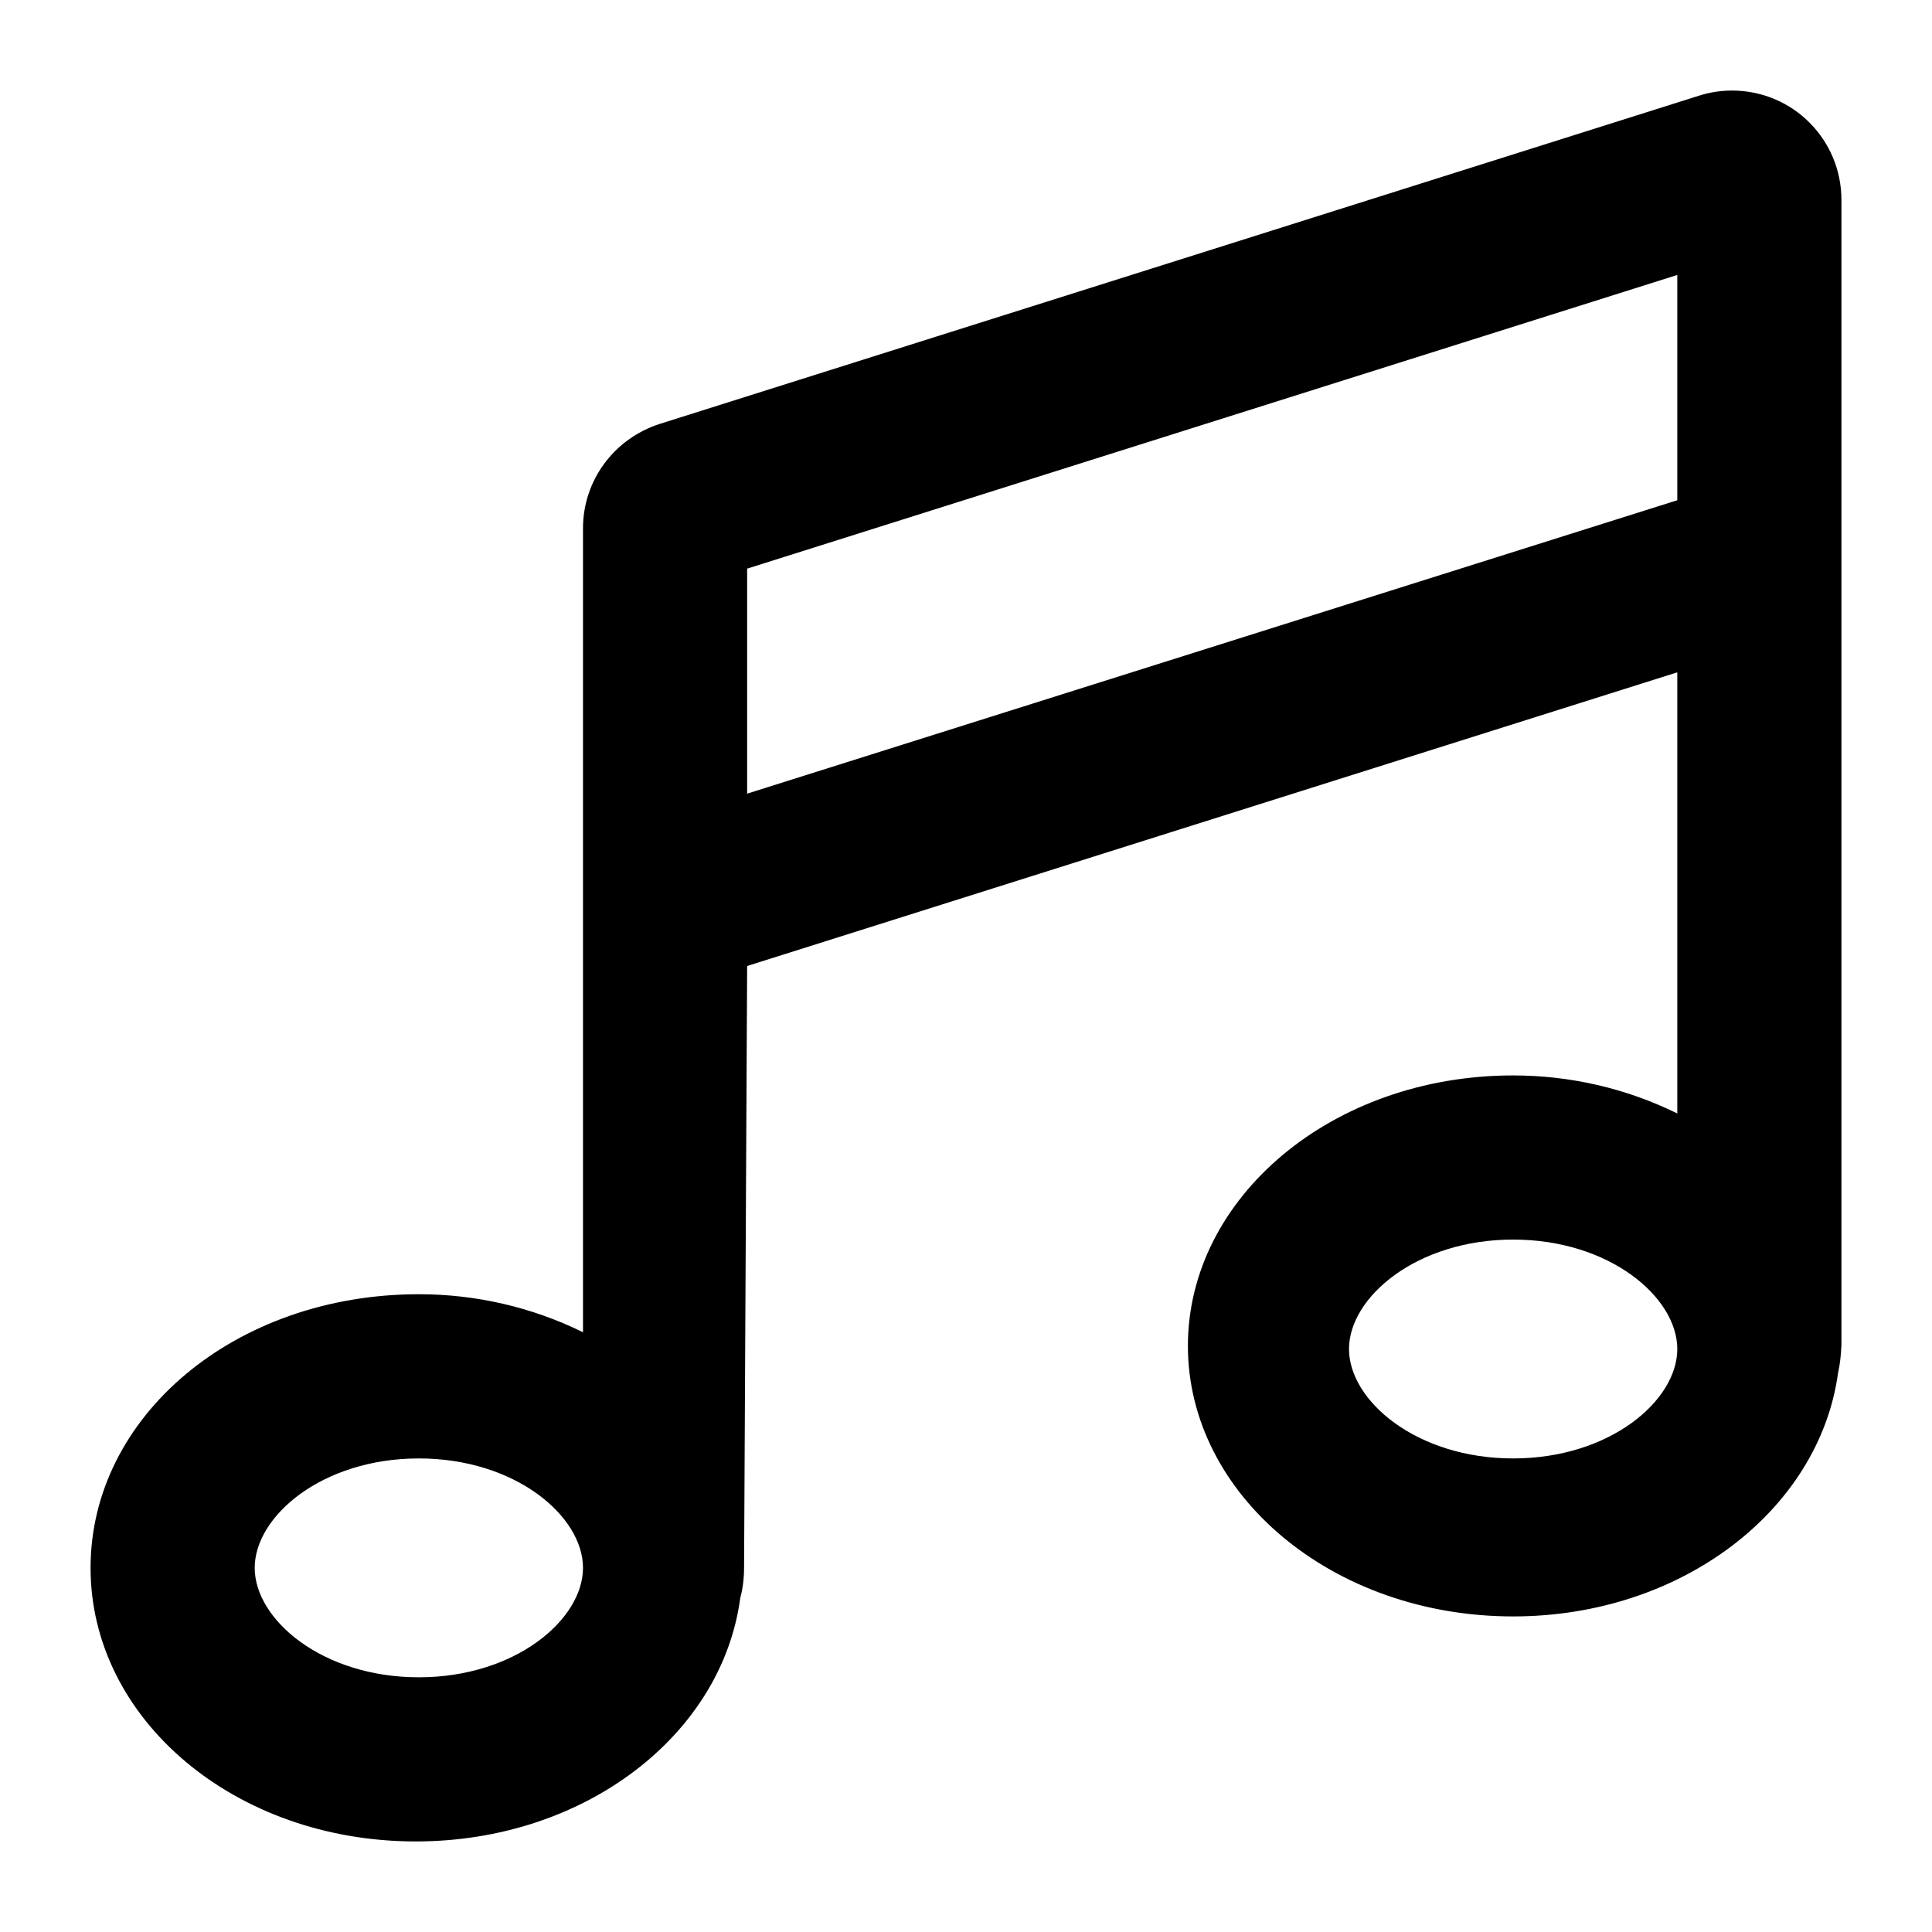
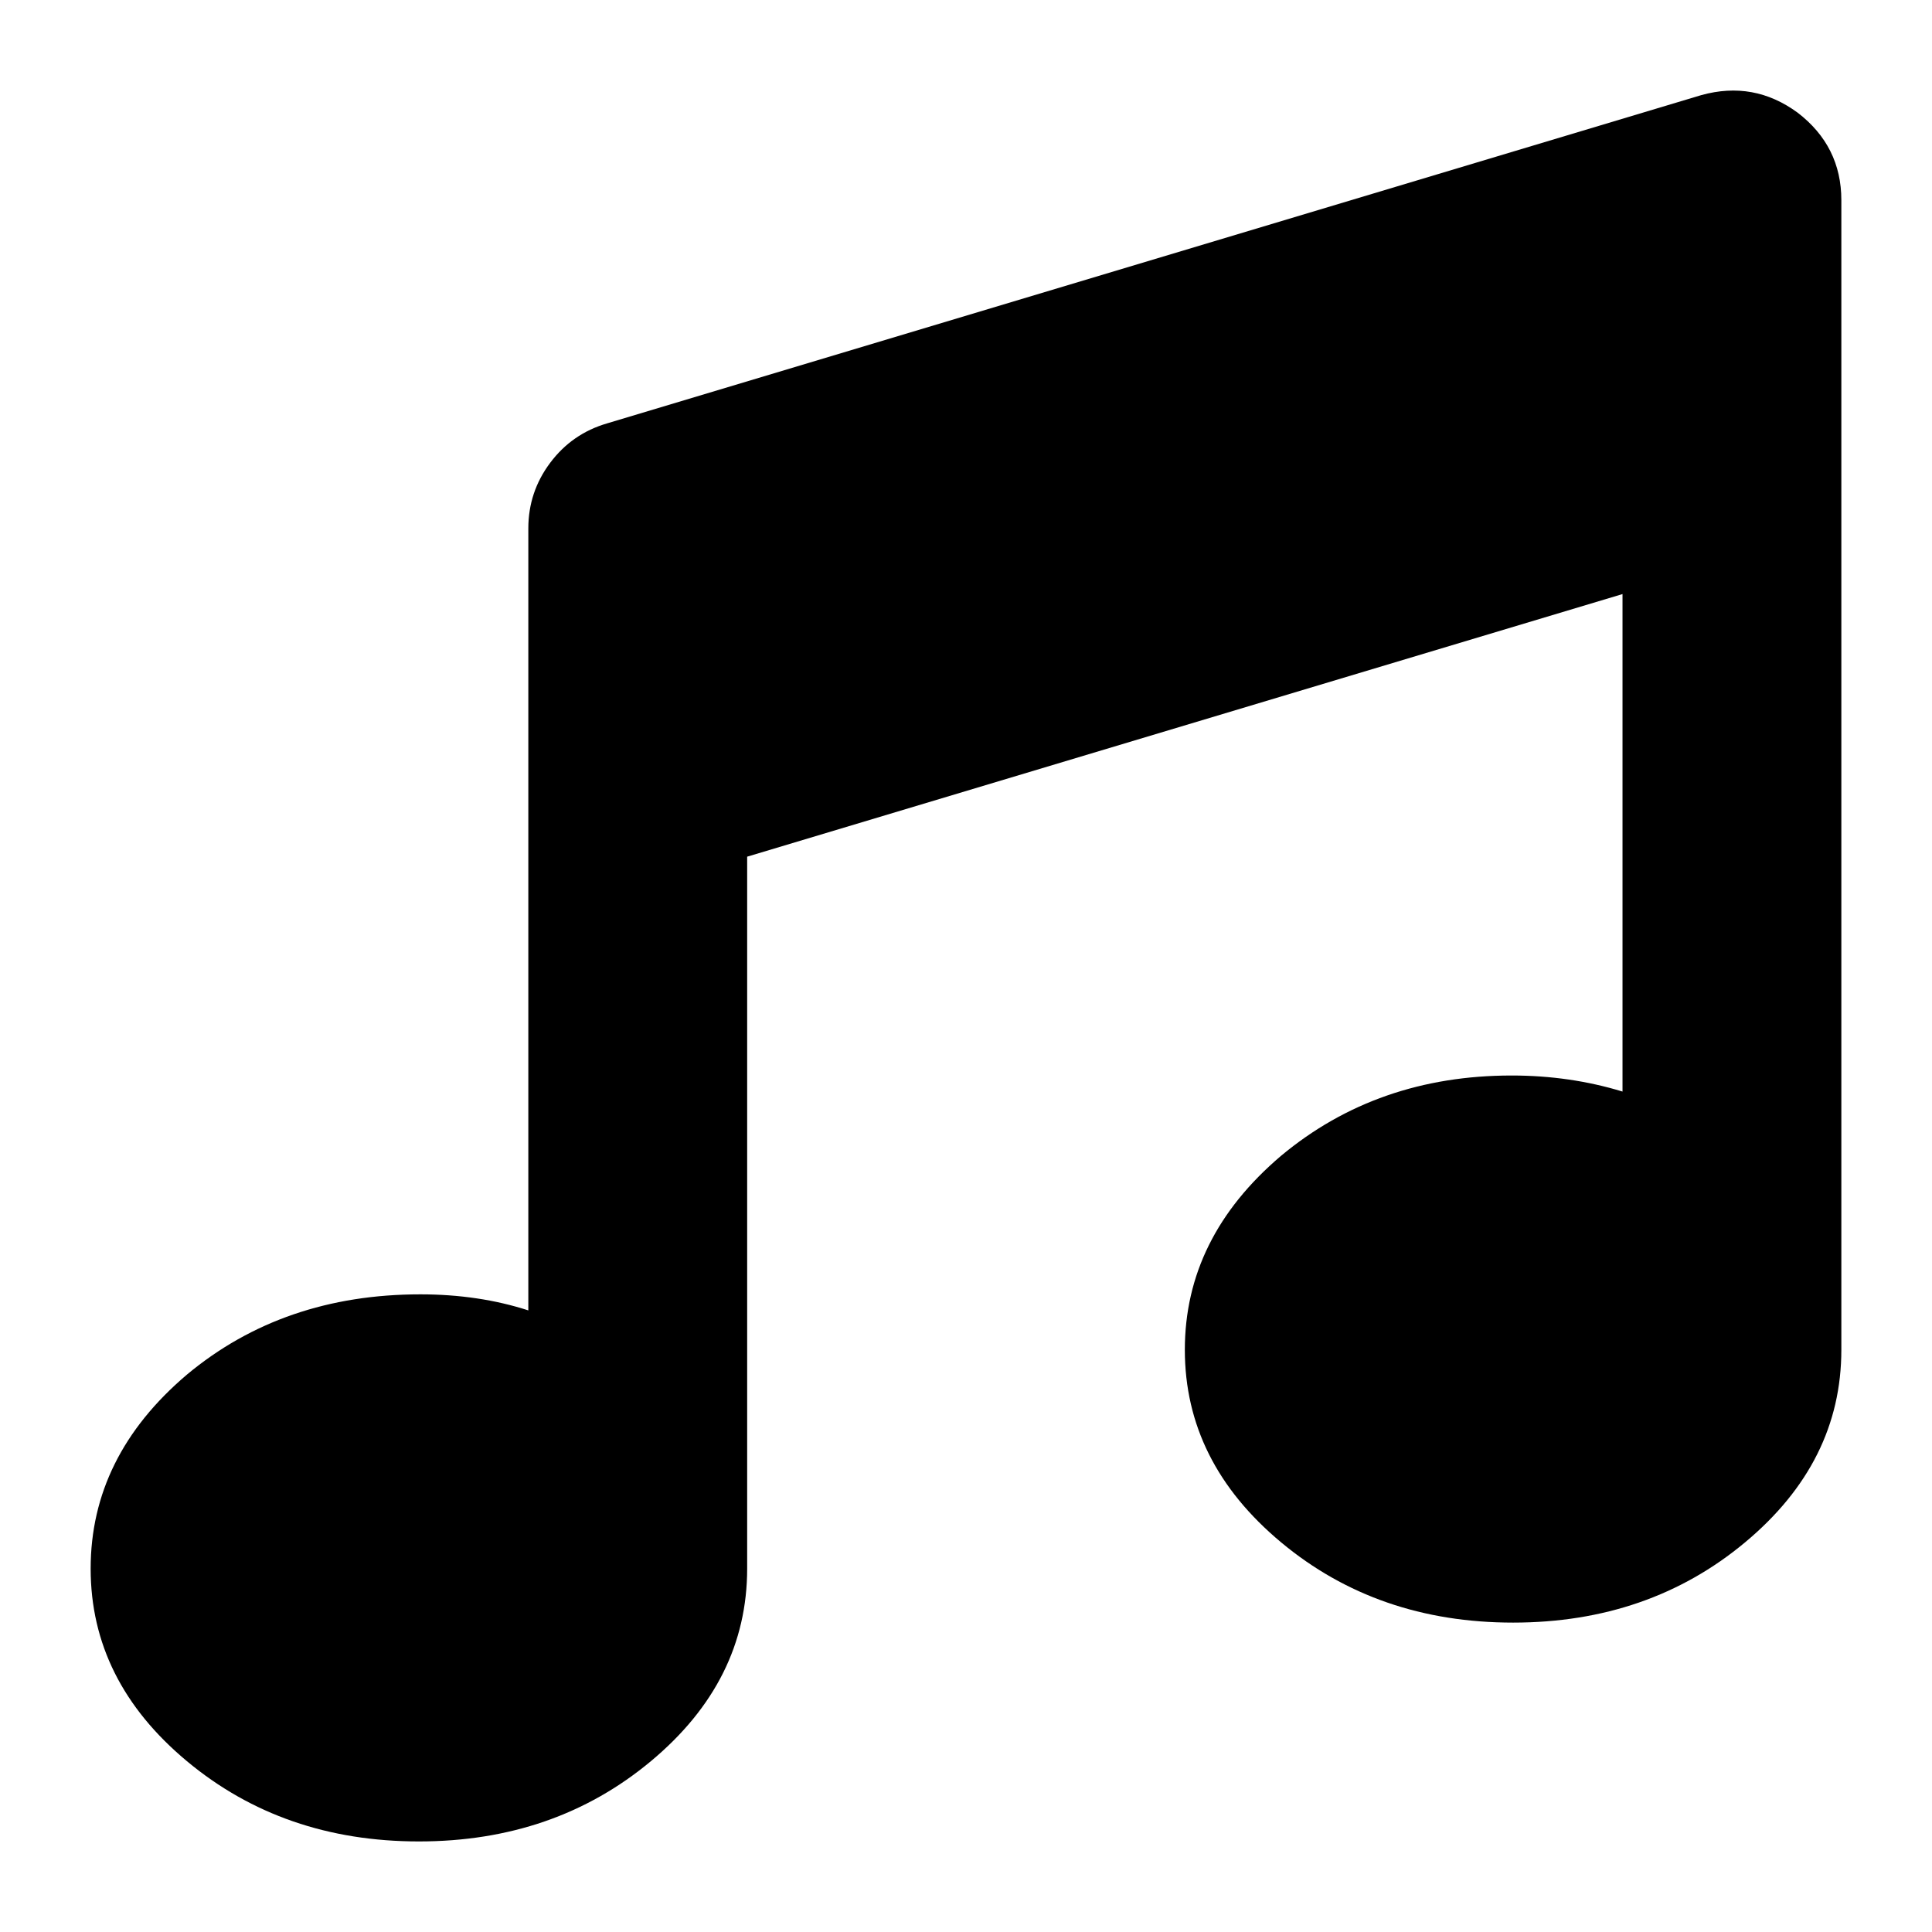
<svg xmlns="http://www.w3.org/2000/svg" viewBox="0 0 1024 1024" role="img">
-   <path fill="currentColor" d="M918 48C912.109 48 906.219 48.887 900.555 50.701L349.555 224.719C325.494 232.512 309 254.625 309 280V706.119C281.813 692.752 252.124 685.964 222 685.964C124.306 686 48.0 750.887 48.0 831C48.0 911.113 124.306 976 220.369 976C309.87 976 382.588 919.595 392.339 847.077C393.698 842.092 394.374 836.292 394.374 831.082L396 512L889 356.342V590.155C861.813 576.788 832.124 570 801.982 570C705.919 570 629.613 634.797 629.613 713.369C629.613 791.941 705.919 856.738 801.982 856.738C891.483 856.738 964.219 800.097 974.188 727.814C975.32 722.83 975.773 717.846 976.0 712.861V105.982C976.0 74.027 950.262 48 918 48ZM222 889C170.797 889 135 858.405 135 831C135 803.595 170.797 773 222 773C273.203 773 309 803.595 309 831C309 858.405 273.113 889 222 889ZM889 715C889 742.405 853.203 773 802 773C750.797 773 715 742.405 715 715C715 687.595 750.797 657 802 657C853.203 657 889 687.631 889 715ZM889 265.137 396 420.65V301.387L889 145.73V265.137Z" />
+   <path fill="currentColor" d="M952.754 59.695Q975.952 77.48 975.952 106.091V236.77V715.414Q975.952 774.954 924.917 817.483Q873.882 860.012 801.97 860.012Q730.057 860.012 679.023 817.483Q627.988 774.954 627.988 715.414Q627.988 655.873 679.023 612.571Q730.057 570.042 801.197 570.042Q832.127 570.042 859.964 578.548V314.869L396.012 454.054V831.402Q396.012 890.942 344.977 933.471Q293.943 976.0 222.03 976.0Q150.118 976.0 99.083 933.471Q48.048 890.942 48.048 831.402Q48.048 771.861 99.083 728.559Q150.118 686.03 222.803 686.03Q253.734 686.03 280.024 694.536V410.752V280.072Q280.024 260.741 291.623 245.276Q303.222 229.811 321.78 224.398L901.719 50.416Q929.557 42.684 952.754 59.695Z" />
</svg>
